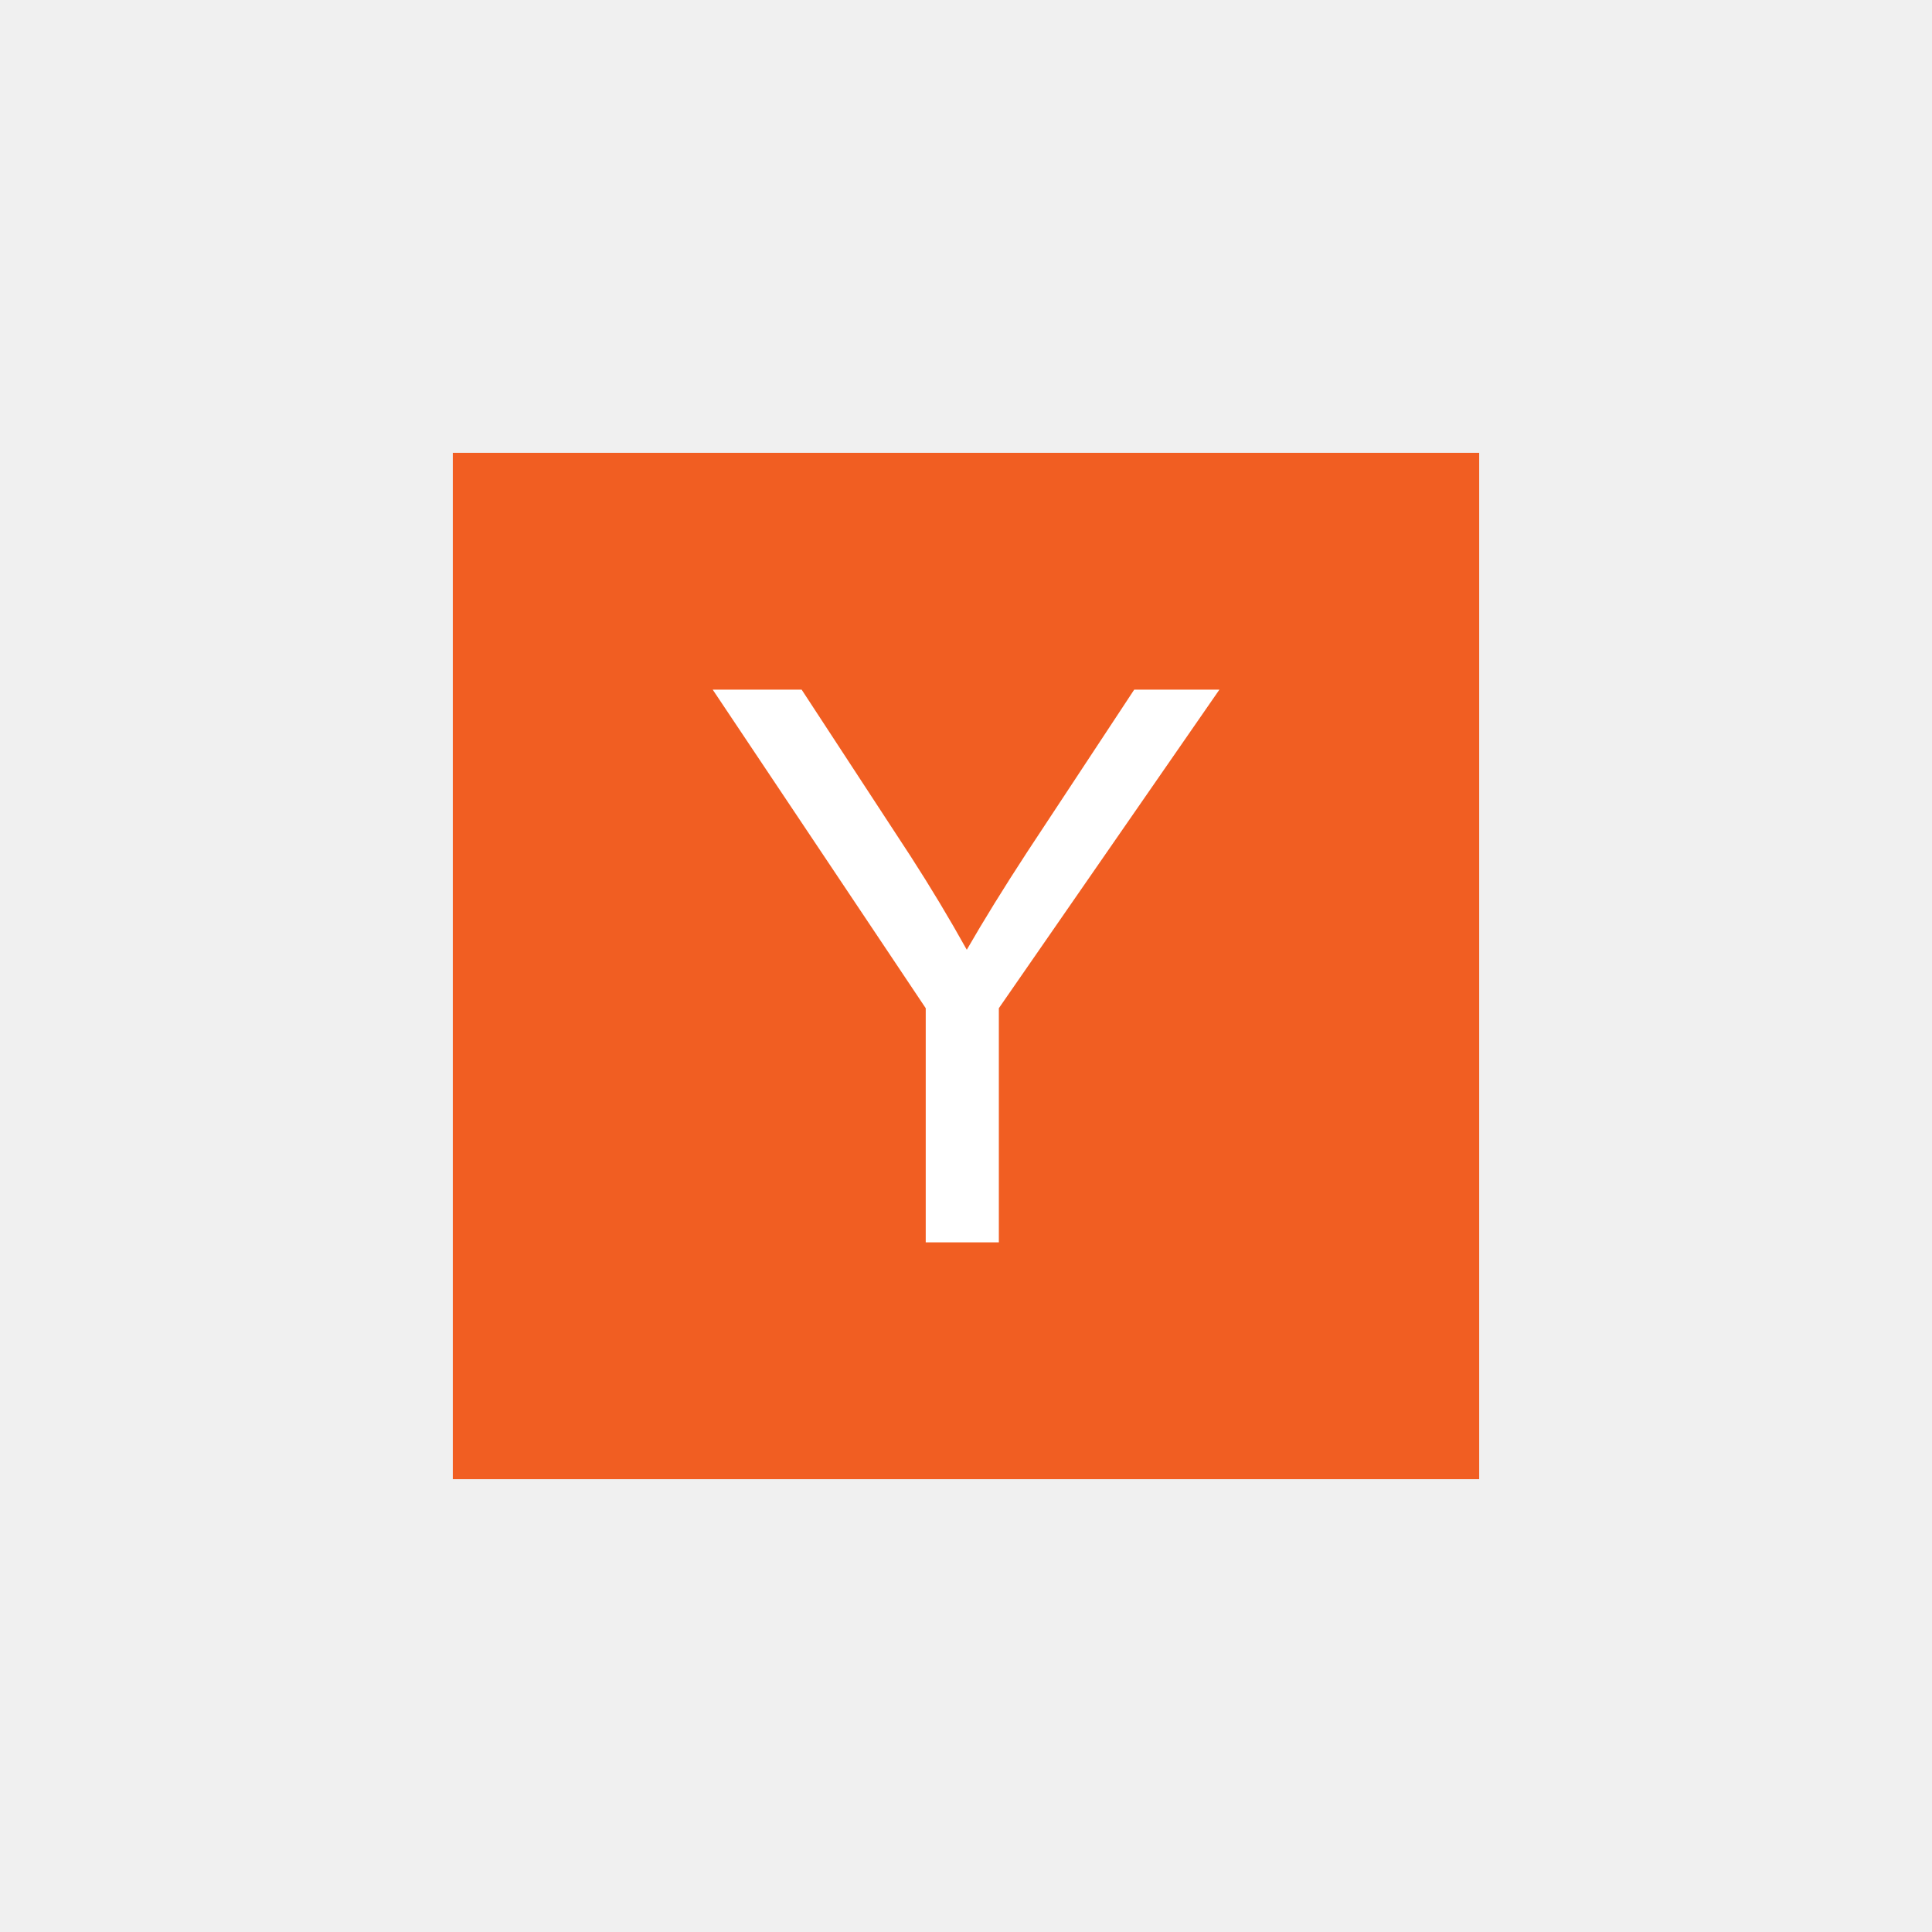
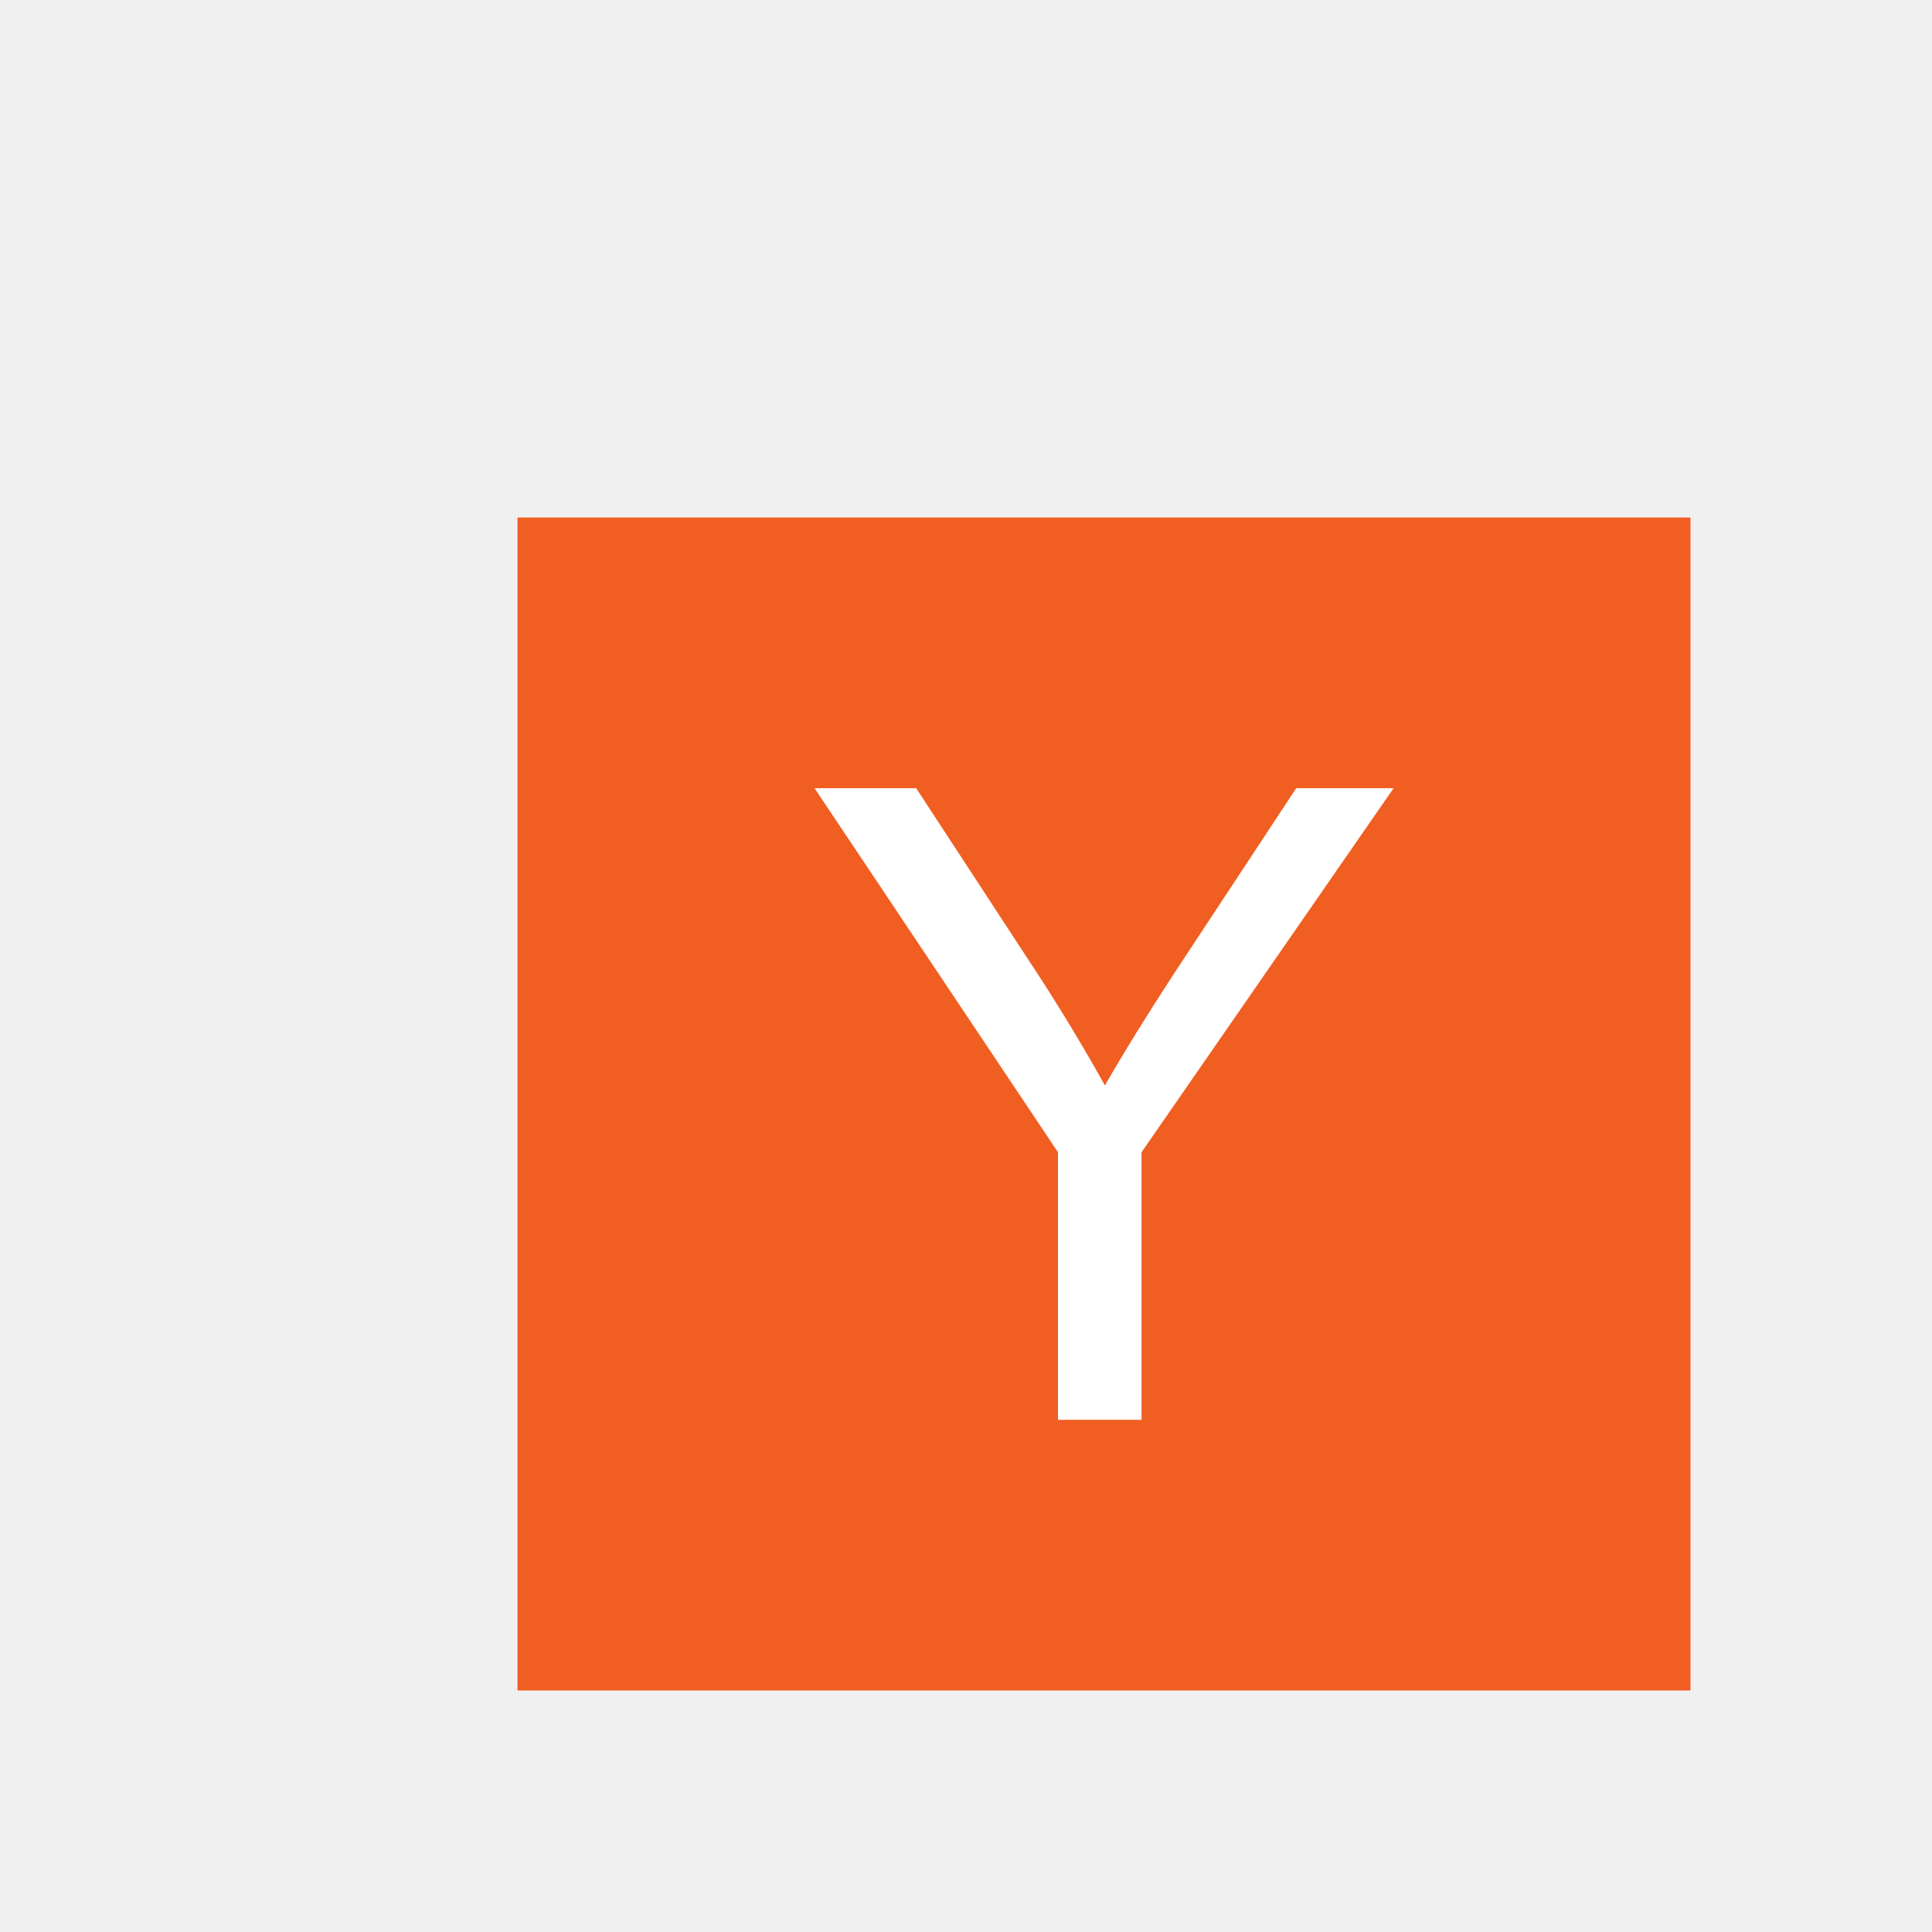
- <svg xmlns="http://www.w3.org/2000/svg" aria-hidden="true" role="img" viewBox="0 0 32 32" fill="none">
+ <svg xmlns="http://www.w3.org/2000/svg" aria-hidden="true" role="img" viewBox="0 0 28 28" fill="none">
  <path d="M24.5 7.5H7.5V24.5H24.5V7.5Z" fill="#F15E22" />
  <path d="M15.333 20.577V16.699L11.805 11.423H13.278L15.083 14.183C15.416 14.699 15.726 15.215 16.013 15.731C16.288 15.253 16.621 14.713 17.012 14.114L18.786 11.423H20.197L16.544 16.699V20.577H15.333Z" fill="white" />
</svg>
